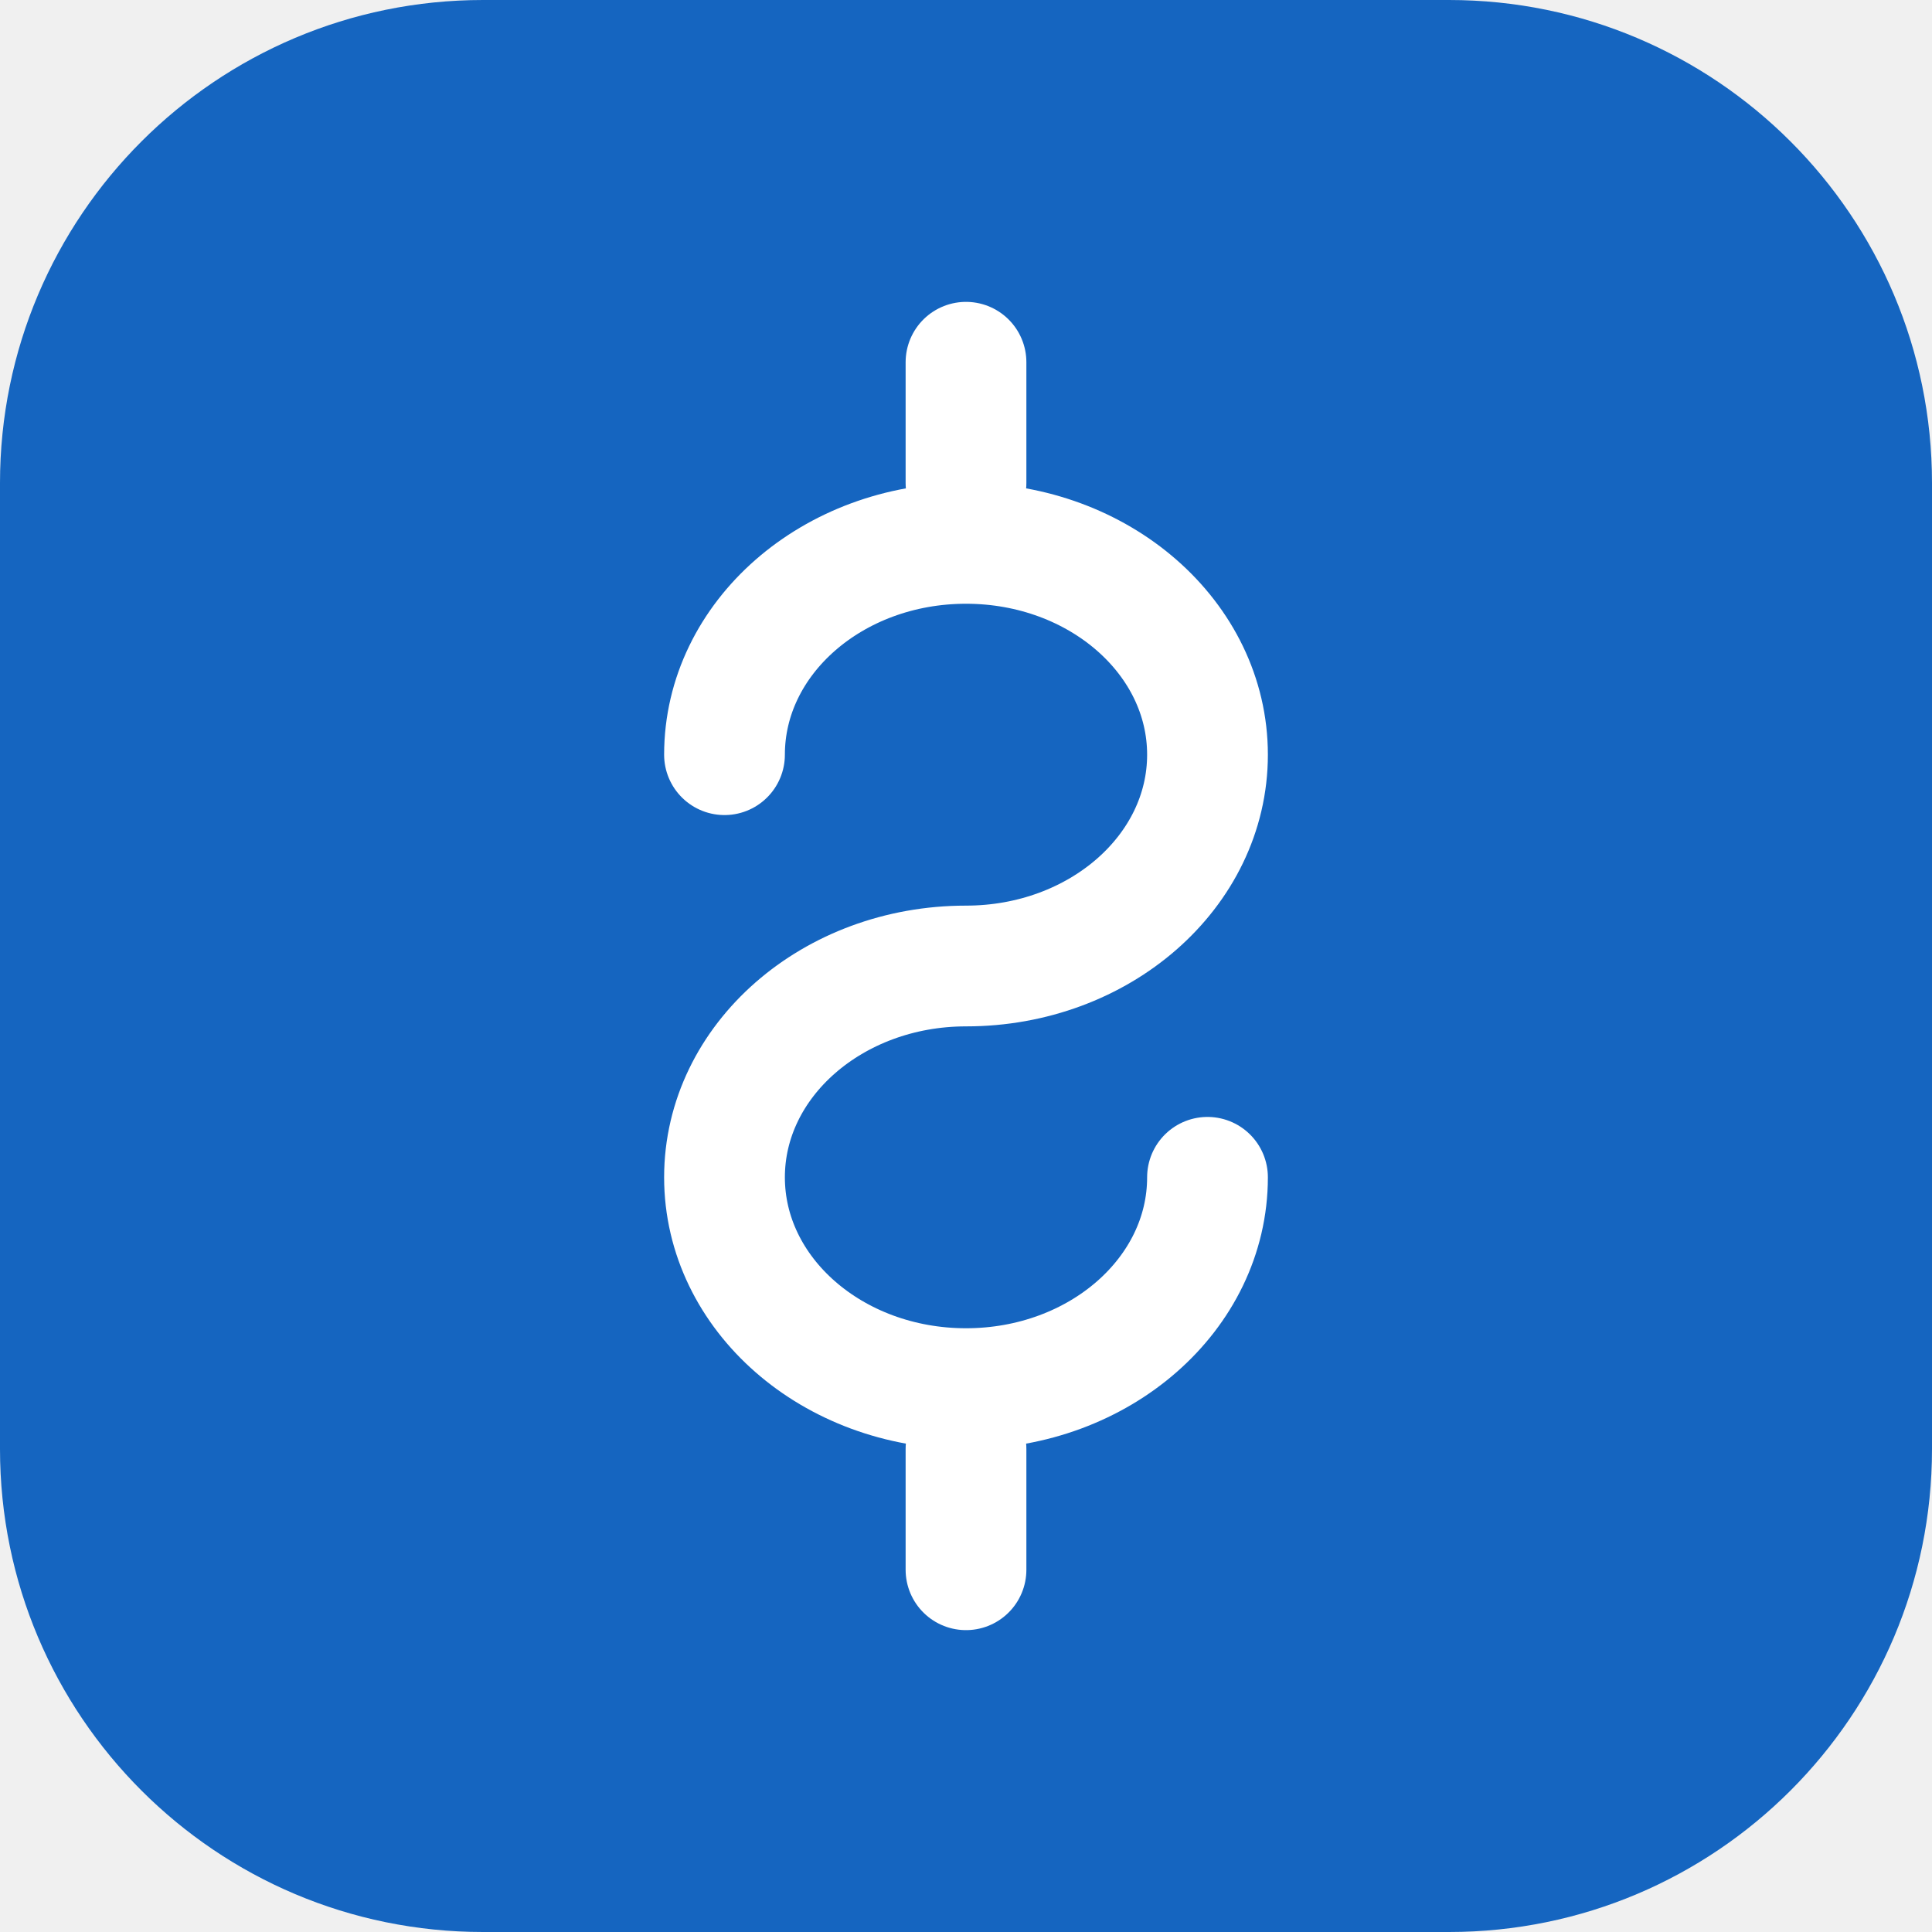
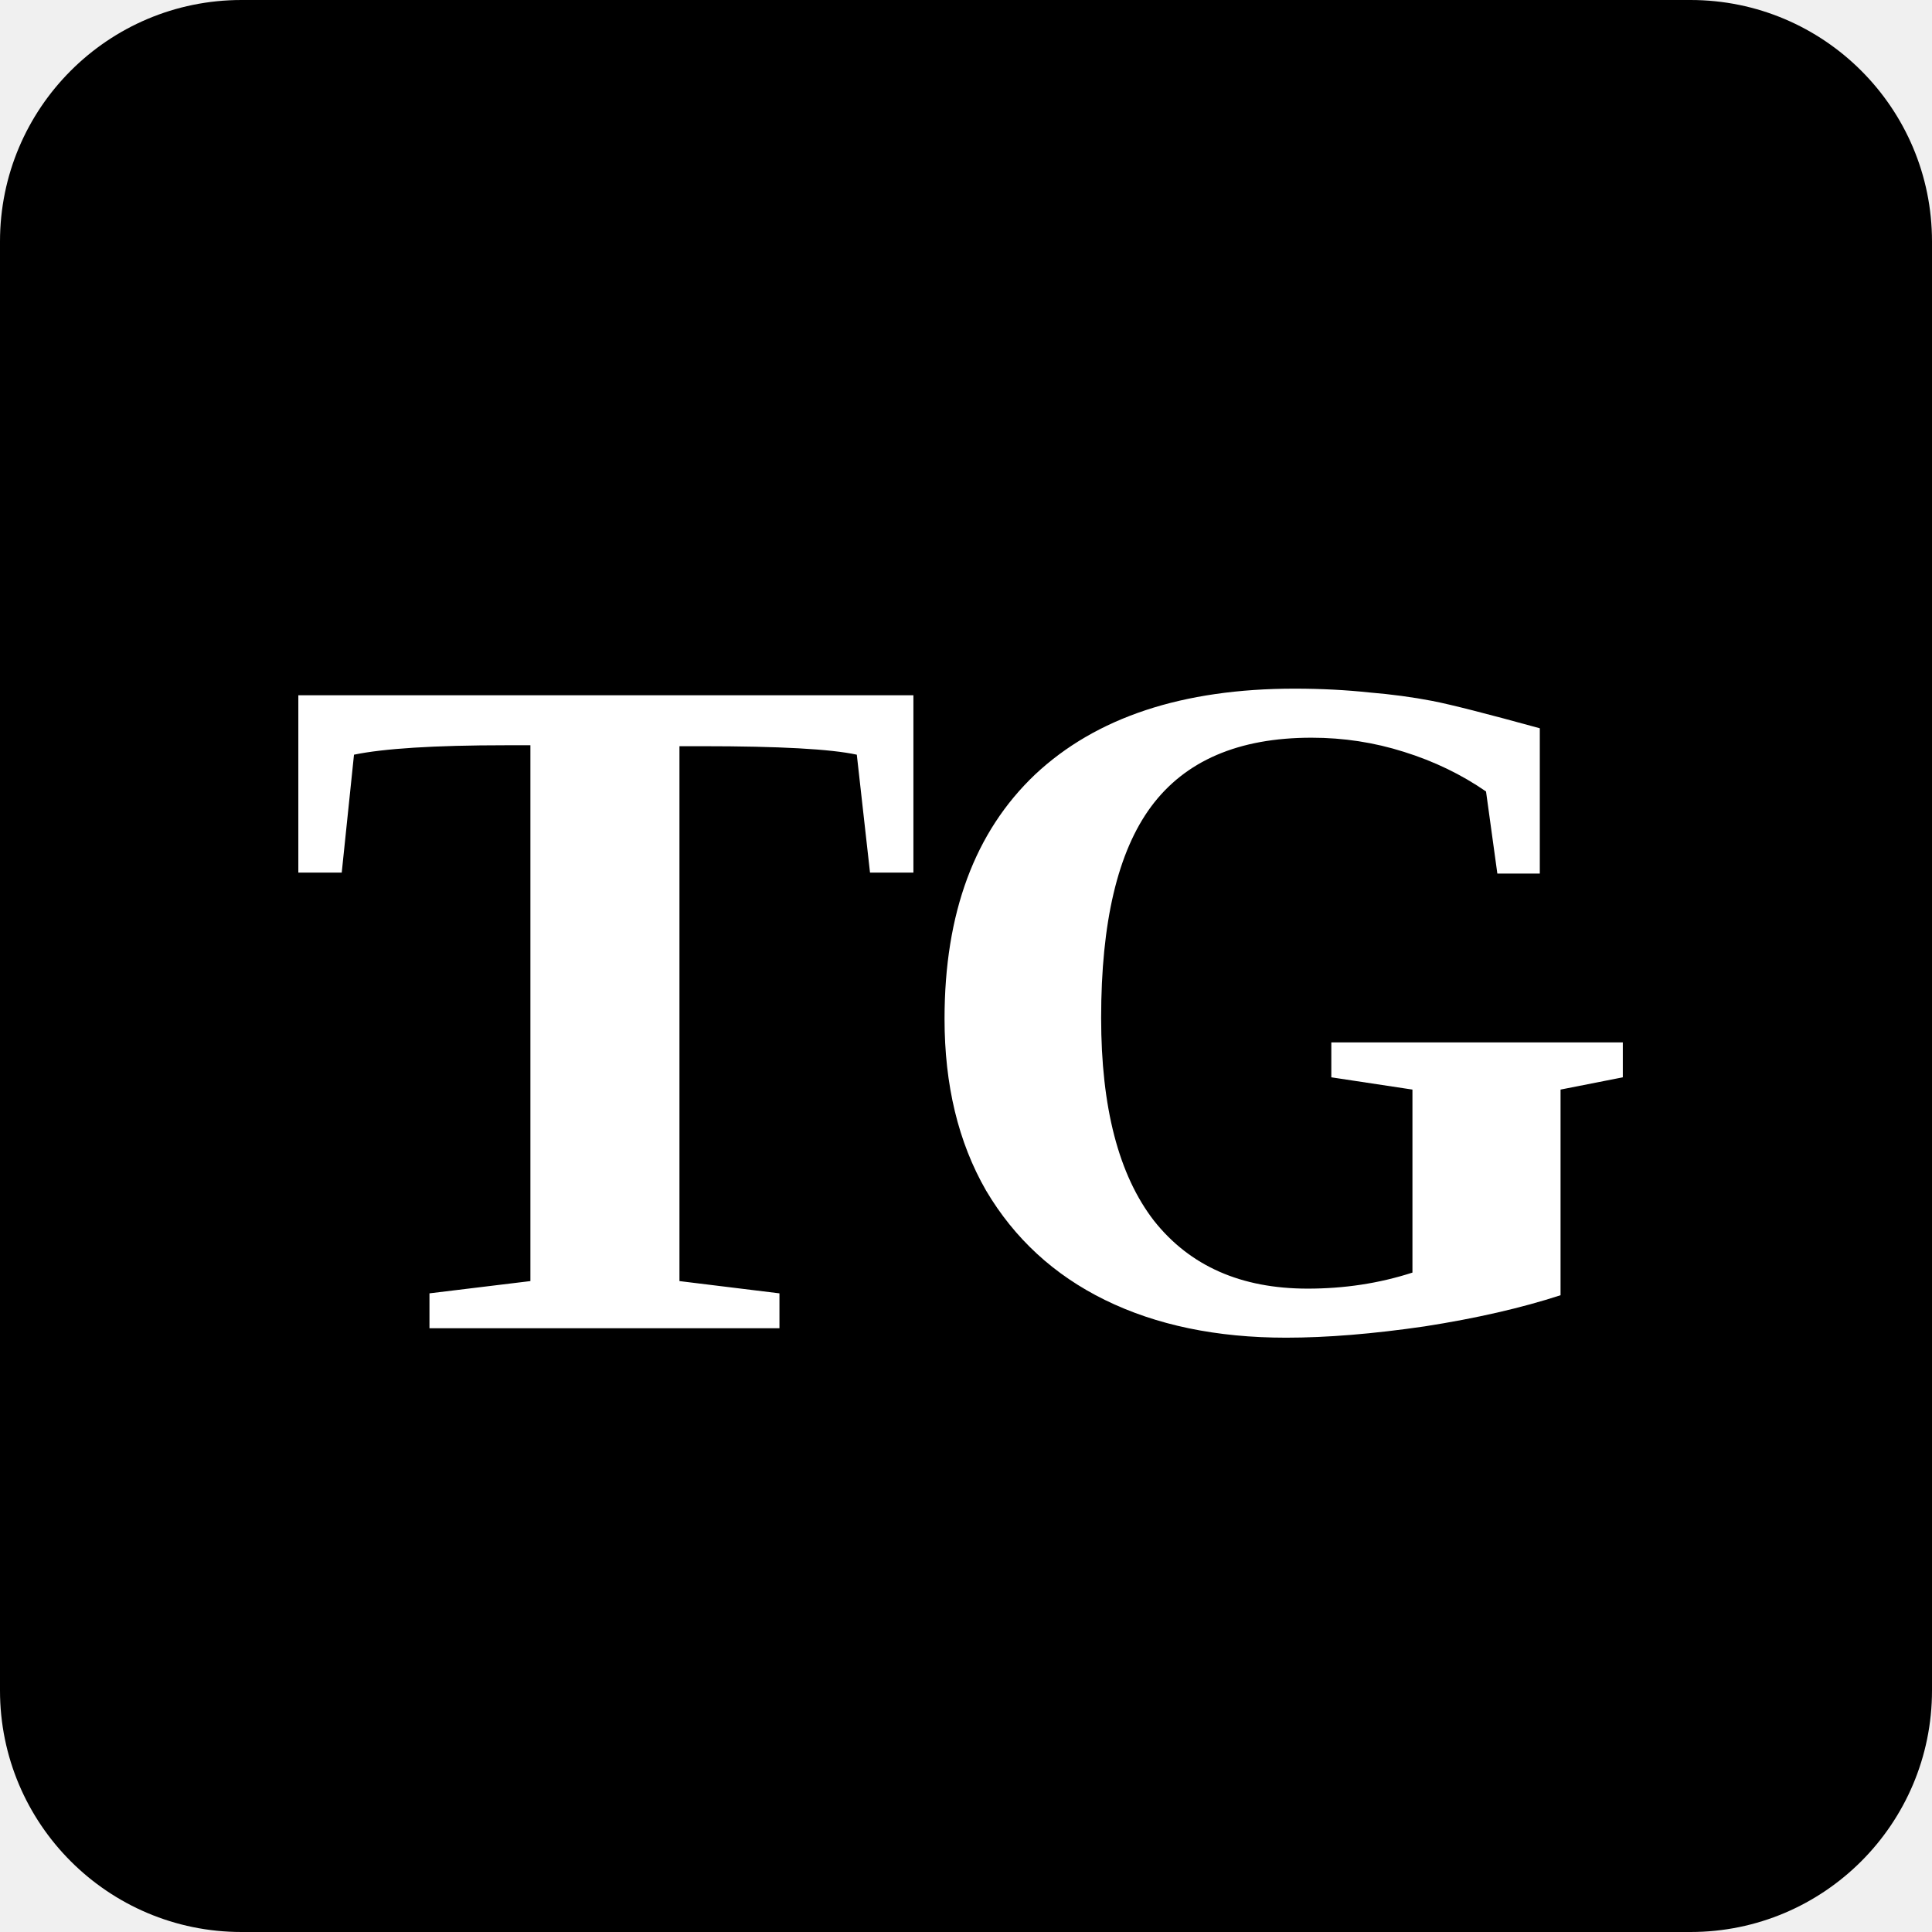
<svg xmlns="http://www.w3.org/2000/svg" width="32" height="32" viewBox="0 0 32 32" fill="none">
-   <rect width="32" height="32" rx="8" fill="#1565C0" />
-   <path d="M16 6v2" stroke="#fff" stroke-width="2" stroke-linecap="round" />
-   <path d="M16 24v2" stroke="#fff" stroke-width="2" stroke-linecap="round" />
-   <path d="M12 12.5c0-1.933 1.79-3.5 4-3.5s4 1.567 4 3.5-1.79 3.5-4 3.5-4 1.567-4 3.5 1.79 3.5 4 3.5 4-1.567 4-3.5" stroke="#fff" stroke-width="2" stroke-linecap="round" stroke-linejoin="round" />
+   <rect width="32" height="32" rx="4" fill="#000000" />
+   <text x="16" y="22" font-family="Times New Roman, Georgia, serif" font-weight="700" font-size="16" fill="#FFFFFF" text-anchor="middle" letter-spacing="-0.5">TG</text>
</svg>
